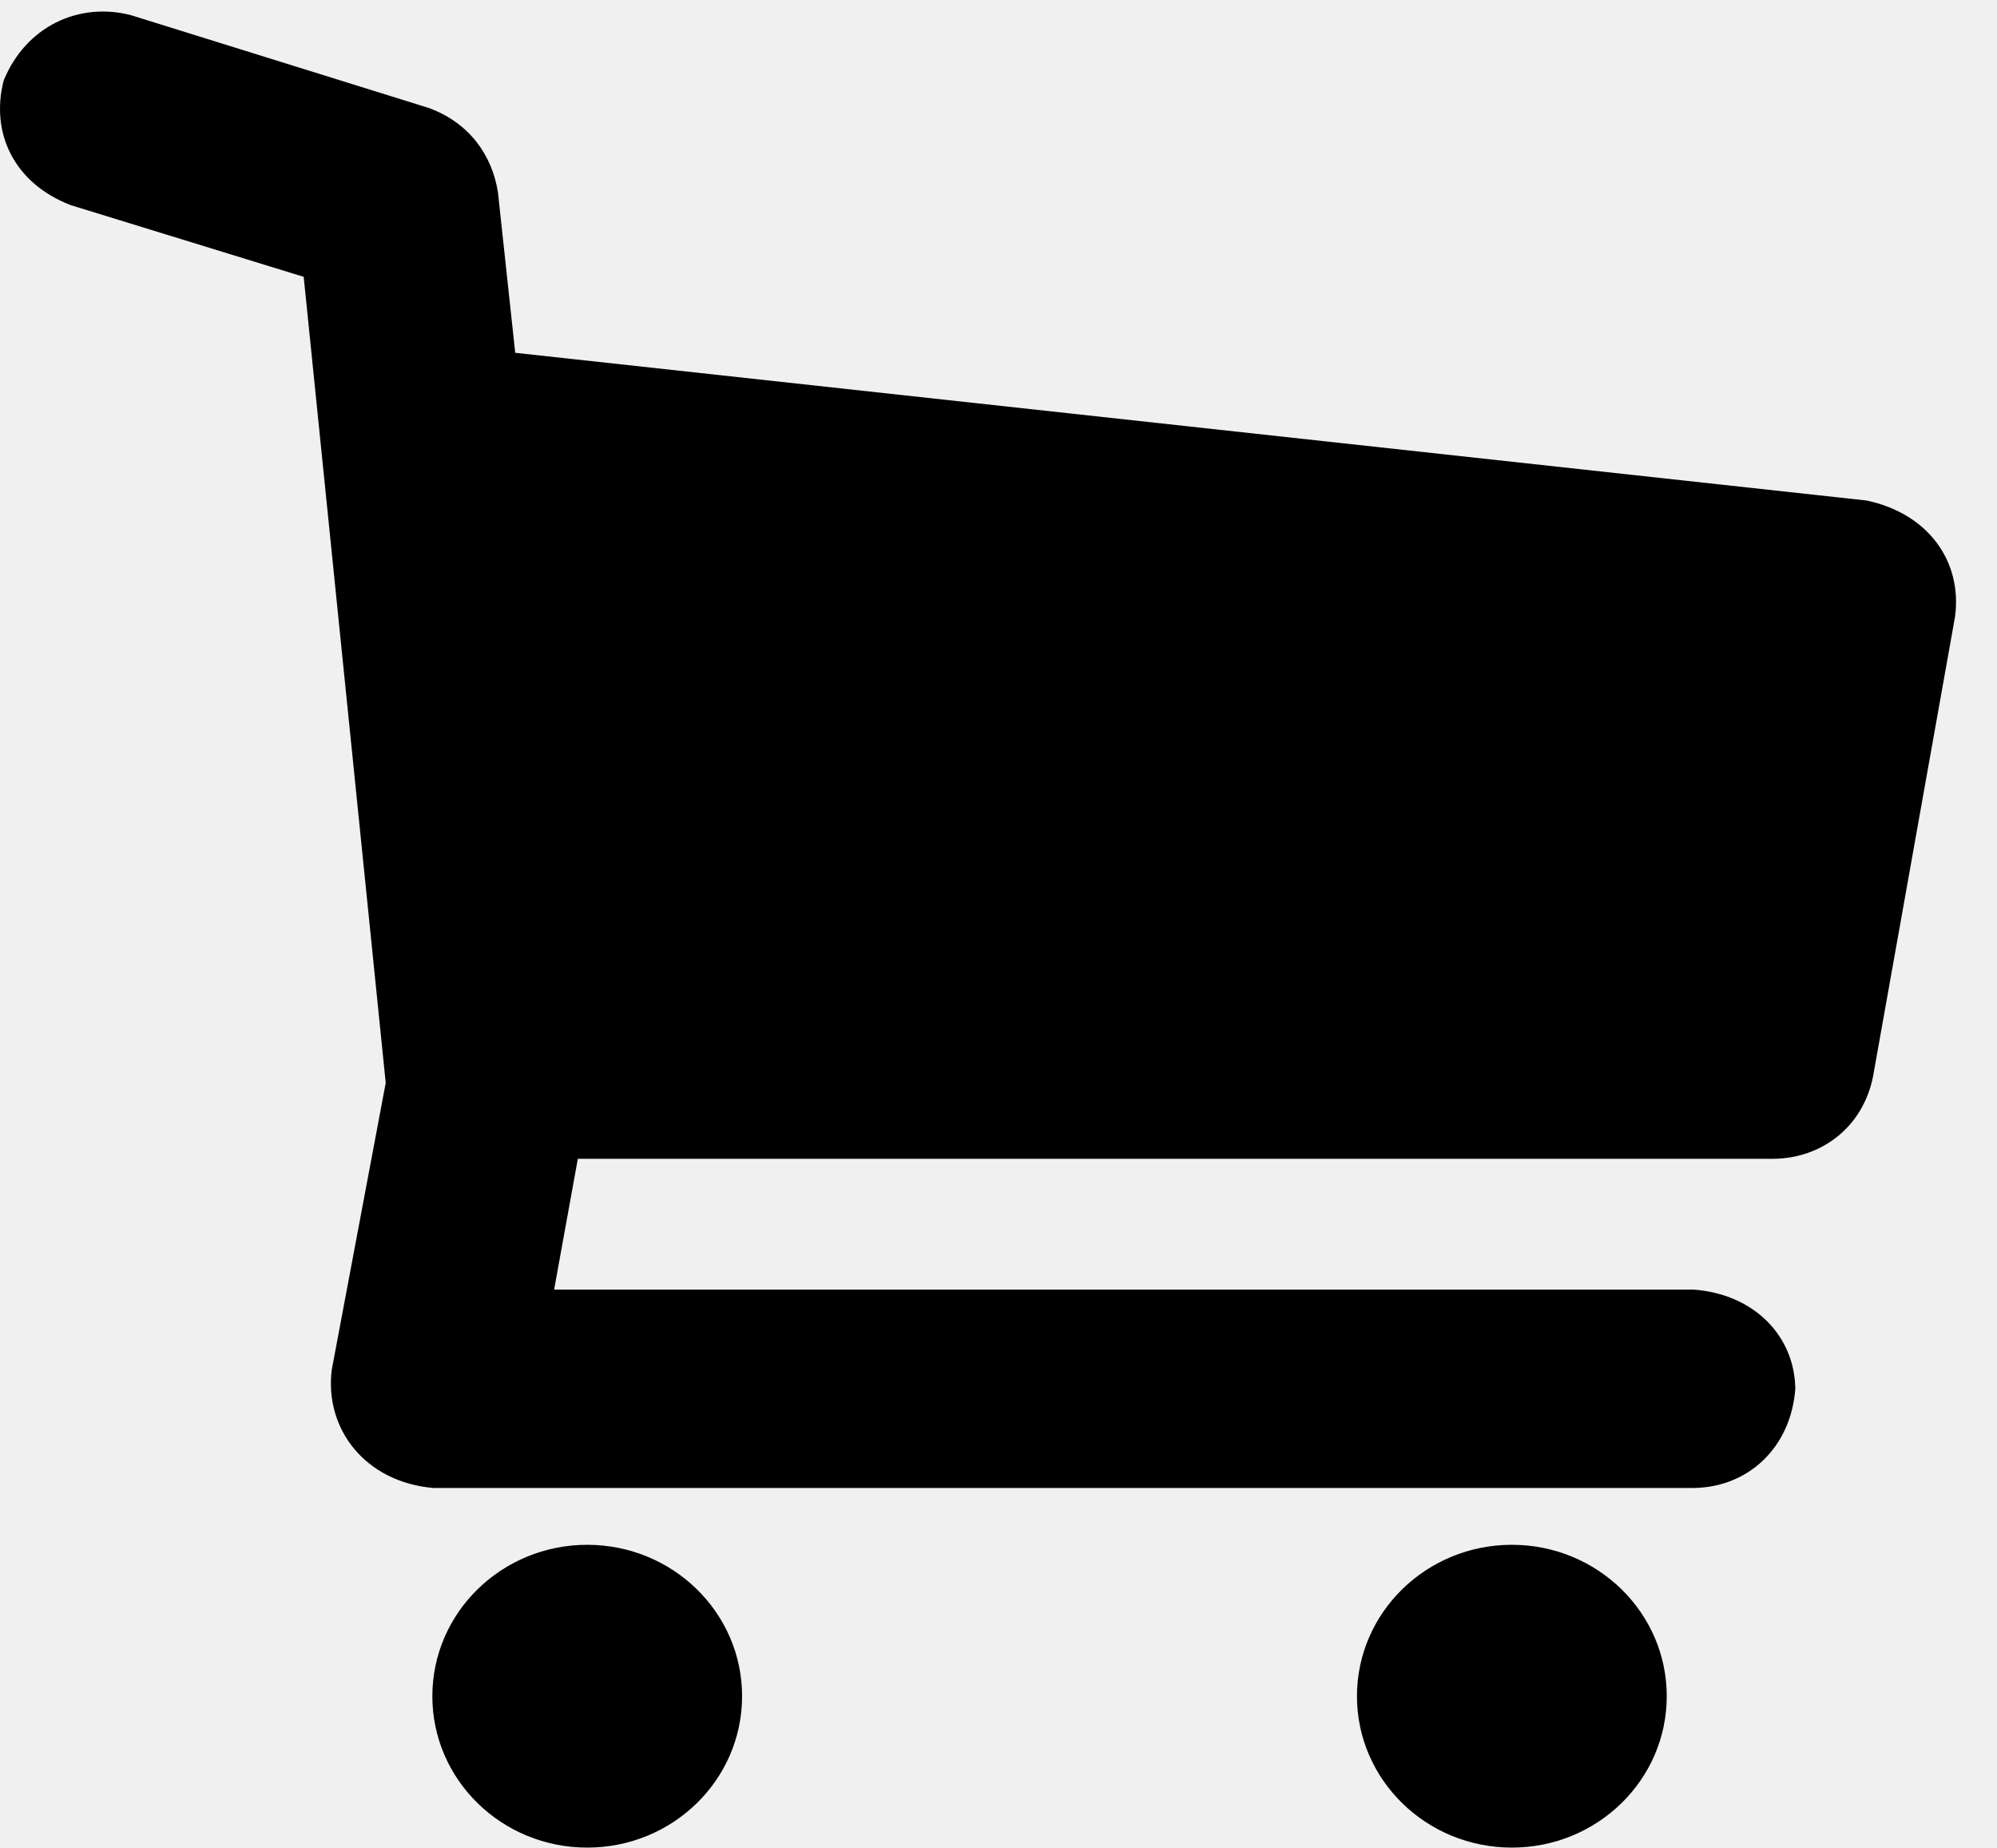
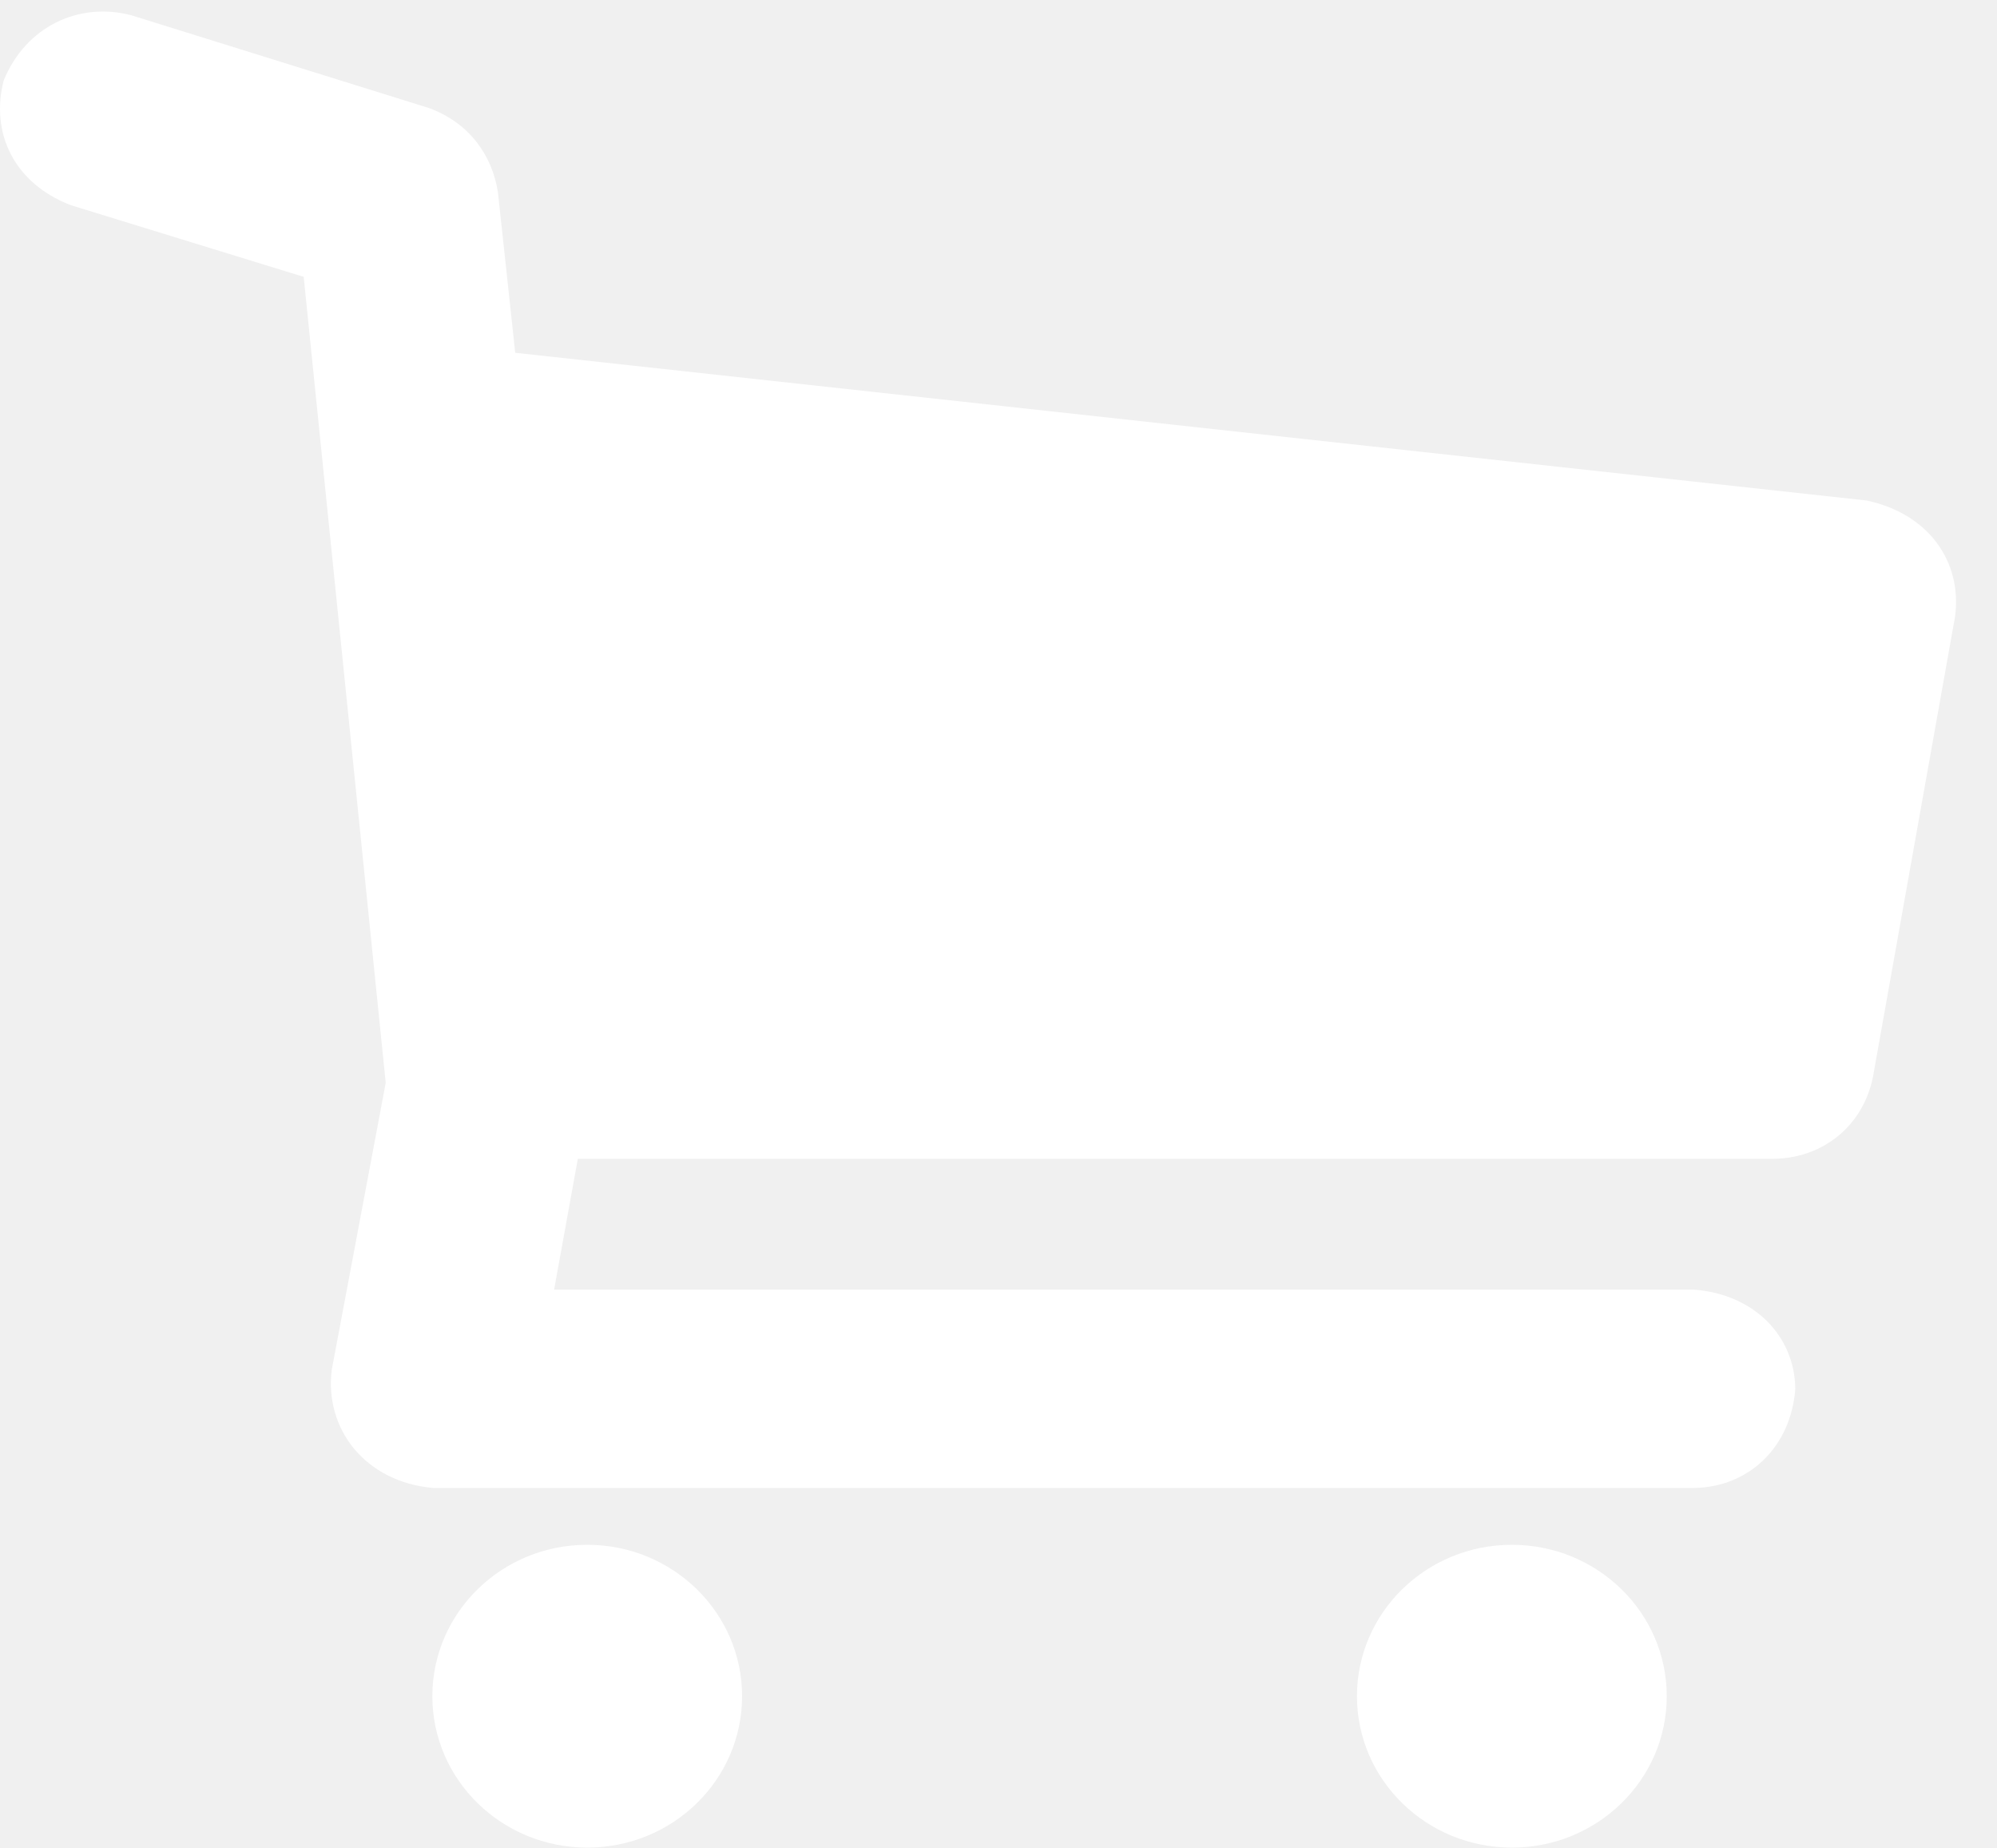
<svg xmlns="http://www.w3.org/2000/svg" width="40" height="37" viewBox="0 0 40 37" fill="none">
-   <path id="Vector" d="M39.16 12.347L37.517 21.558C37.314 22.576 36.484 23.195 35.528 23.206H11.574L11.099 25.826H33.928C35.13 25.916 35.946 26.748 35.96 27.812C35.873 28.985 35.021 29.784 33.928 29.798H8.677C7.312 29.678 6.497 28.614 6.645 27.432L7.726 21.685L6.083 5.544L1.413 4.107C0.272 3.664 -0.193 2.655 0.073 1.614C0.516 0.529 1.578 0.033 2.624 0.304L8.591 2.163C9.395 2.458 9.857 3.101 9.974 3.853L10.32 7.065L37.387 10.023C38.63 10.286 39.306 11.249 39.16 12.347ZM14.864 33.968C14.864 35.643 13.476 37 11.762 37C10.049 37 8.66 35.643 8.66 33.968C8.66 32.294 10.049 30.936 11.762 30.936C13.475 30.936 14.864 32.294 14.864 33.968ZM33.385 33.968C33.385 35.643 31.996 37 30.282 37C28.569 37 27.18 35.643 27.18 33.968C27.18 32.294 28.569 30.936 30.282 30.936C31.996 30.936 33.385 32.294 33.385 33.968Z" fill="black" />
+   <path d="M39.16 12.347L37.517 21.558C37.314 22.576 36.484 23.195 35.528 23.206H11.574L11.099 25.826H33.928C35.13 25.916 35.946 26.748 35.96 27.812C35.873 28.985 35.021 29.784 33.928 29.798H8.677C7.312 29.678 6.497 28.614 6.645 27.432L7.726 21.685L6.083 5.544L1.413 4.107C0.272 3.664 -0.193 2.655 0.073 1.614C0.516 0.529 1.578 0.033 2.624 0.304L8.591 2.163C9.395 2.458 9.857 3.101 9.974 3.853L10.32 7.065L37.387 10.023C38.63 10.286 39.306 11.249 39.16 12.347ZM14.864 33.968C14.864 35.643 13.476 37 11.762 37C10.049 37 8.66 35.643 8.66 33.968C8.66 32.294 10.049 30.936 11.762 30.936C13.475 30.936 14.864 32.294 14.864 33.968ZM33.385 33.968C33.385 35.643 31.996 37 30.282 37C28.569 37 27.18 35.643 27.18 33.968C27.18 32.294 28.569 30.936 30.282 30.936C31.996 30.936 33.385 32.294 33.385 33.968Z" fill="white" />
</svg>
